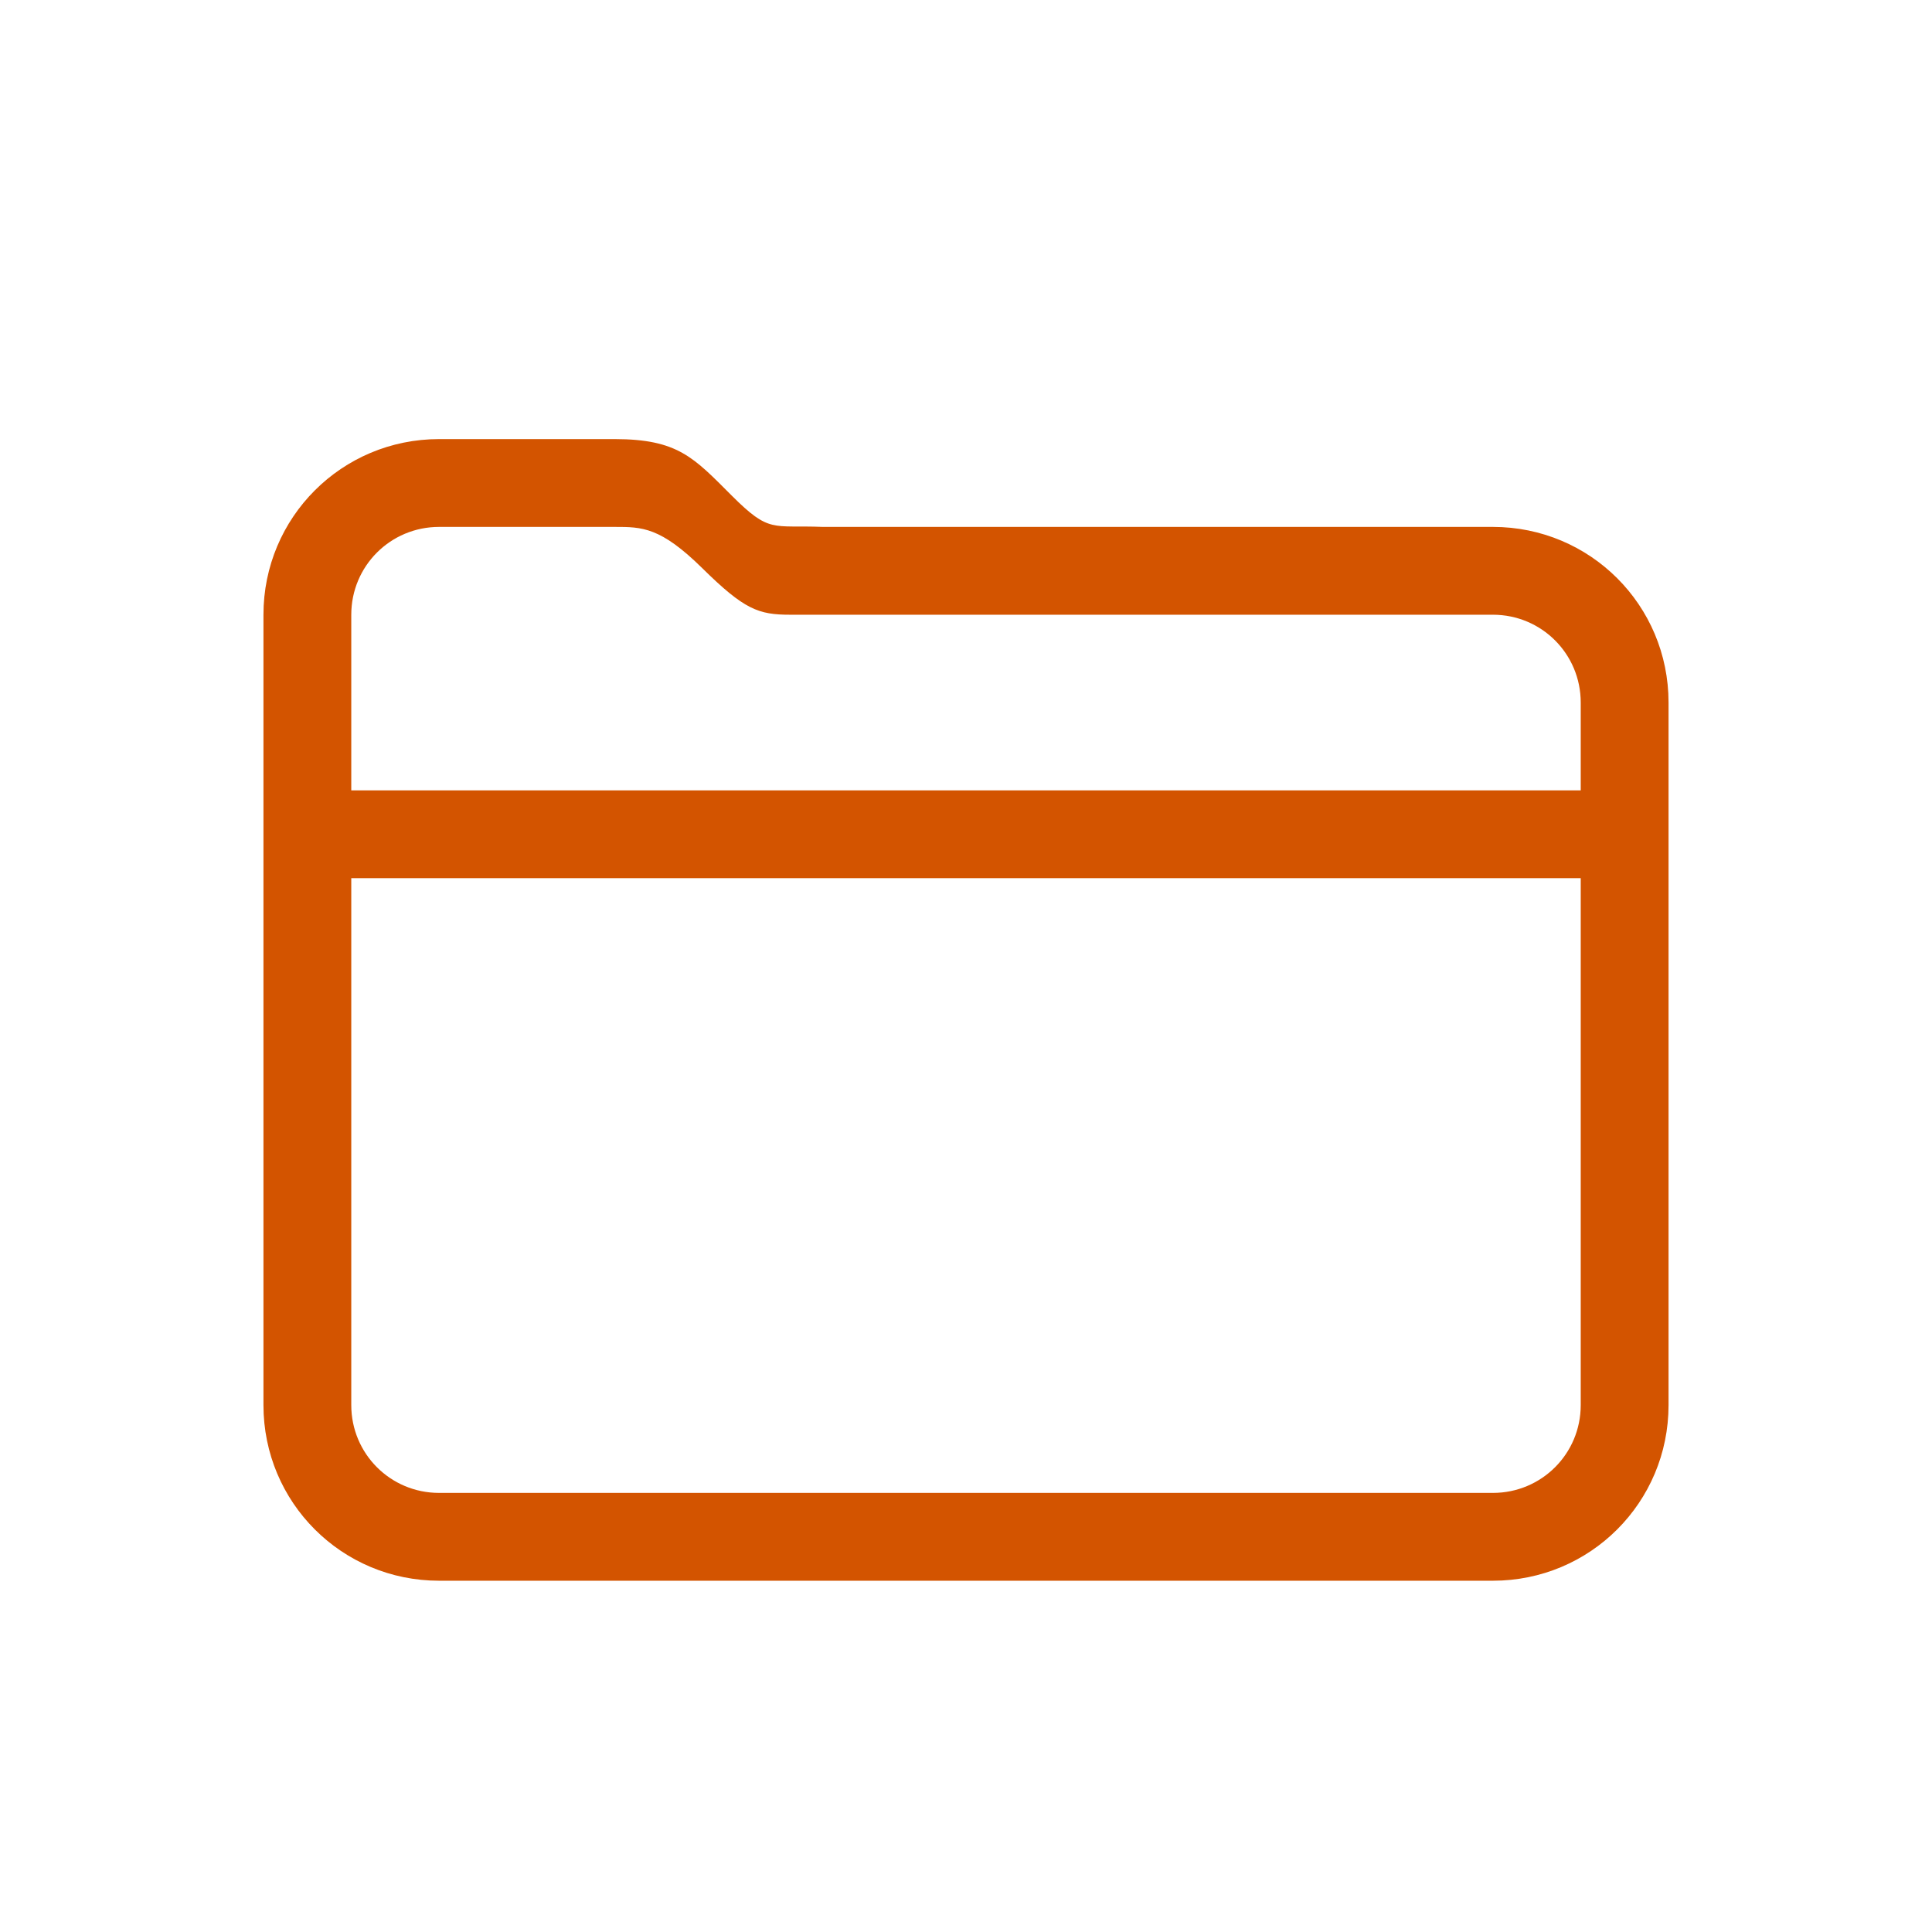
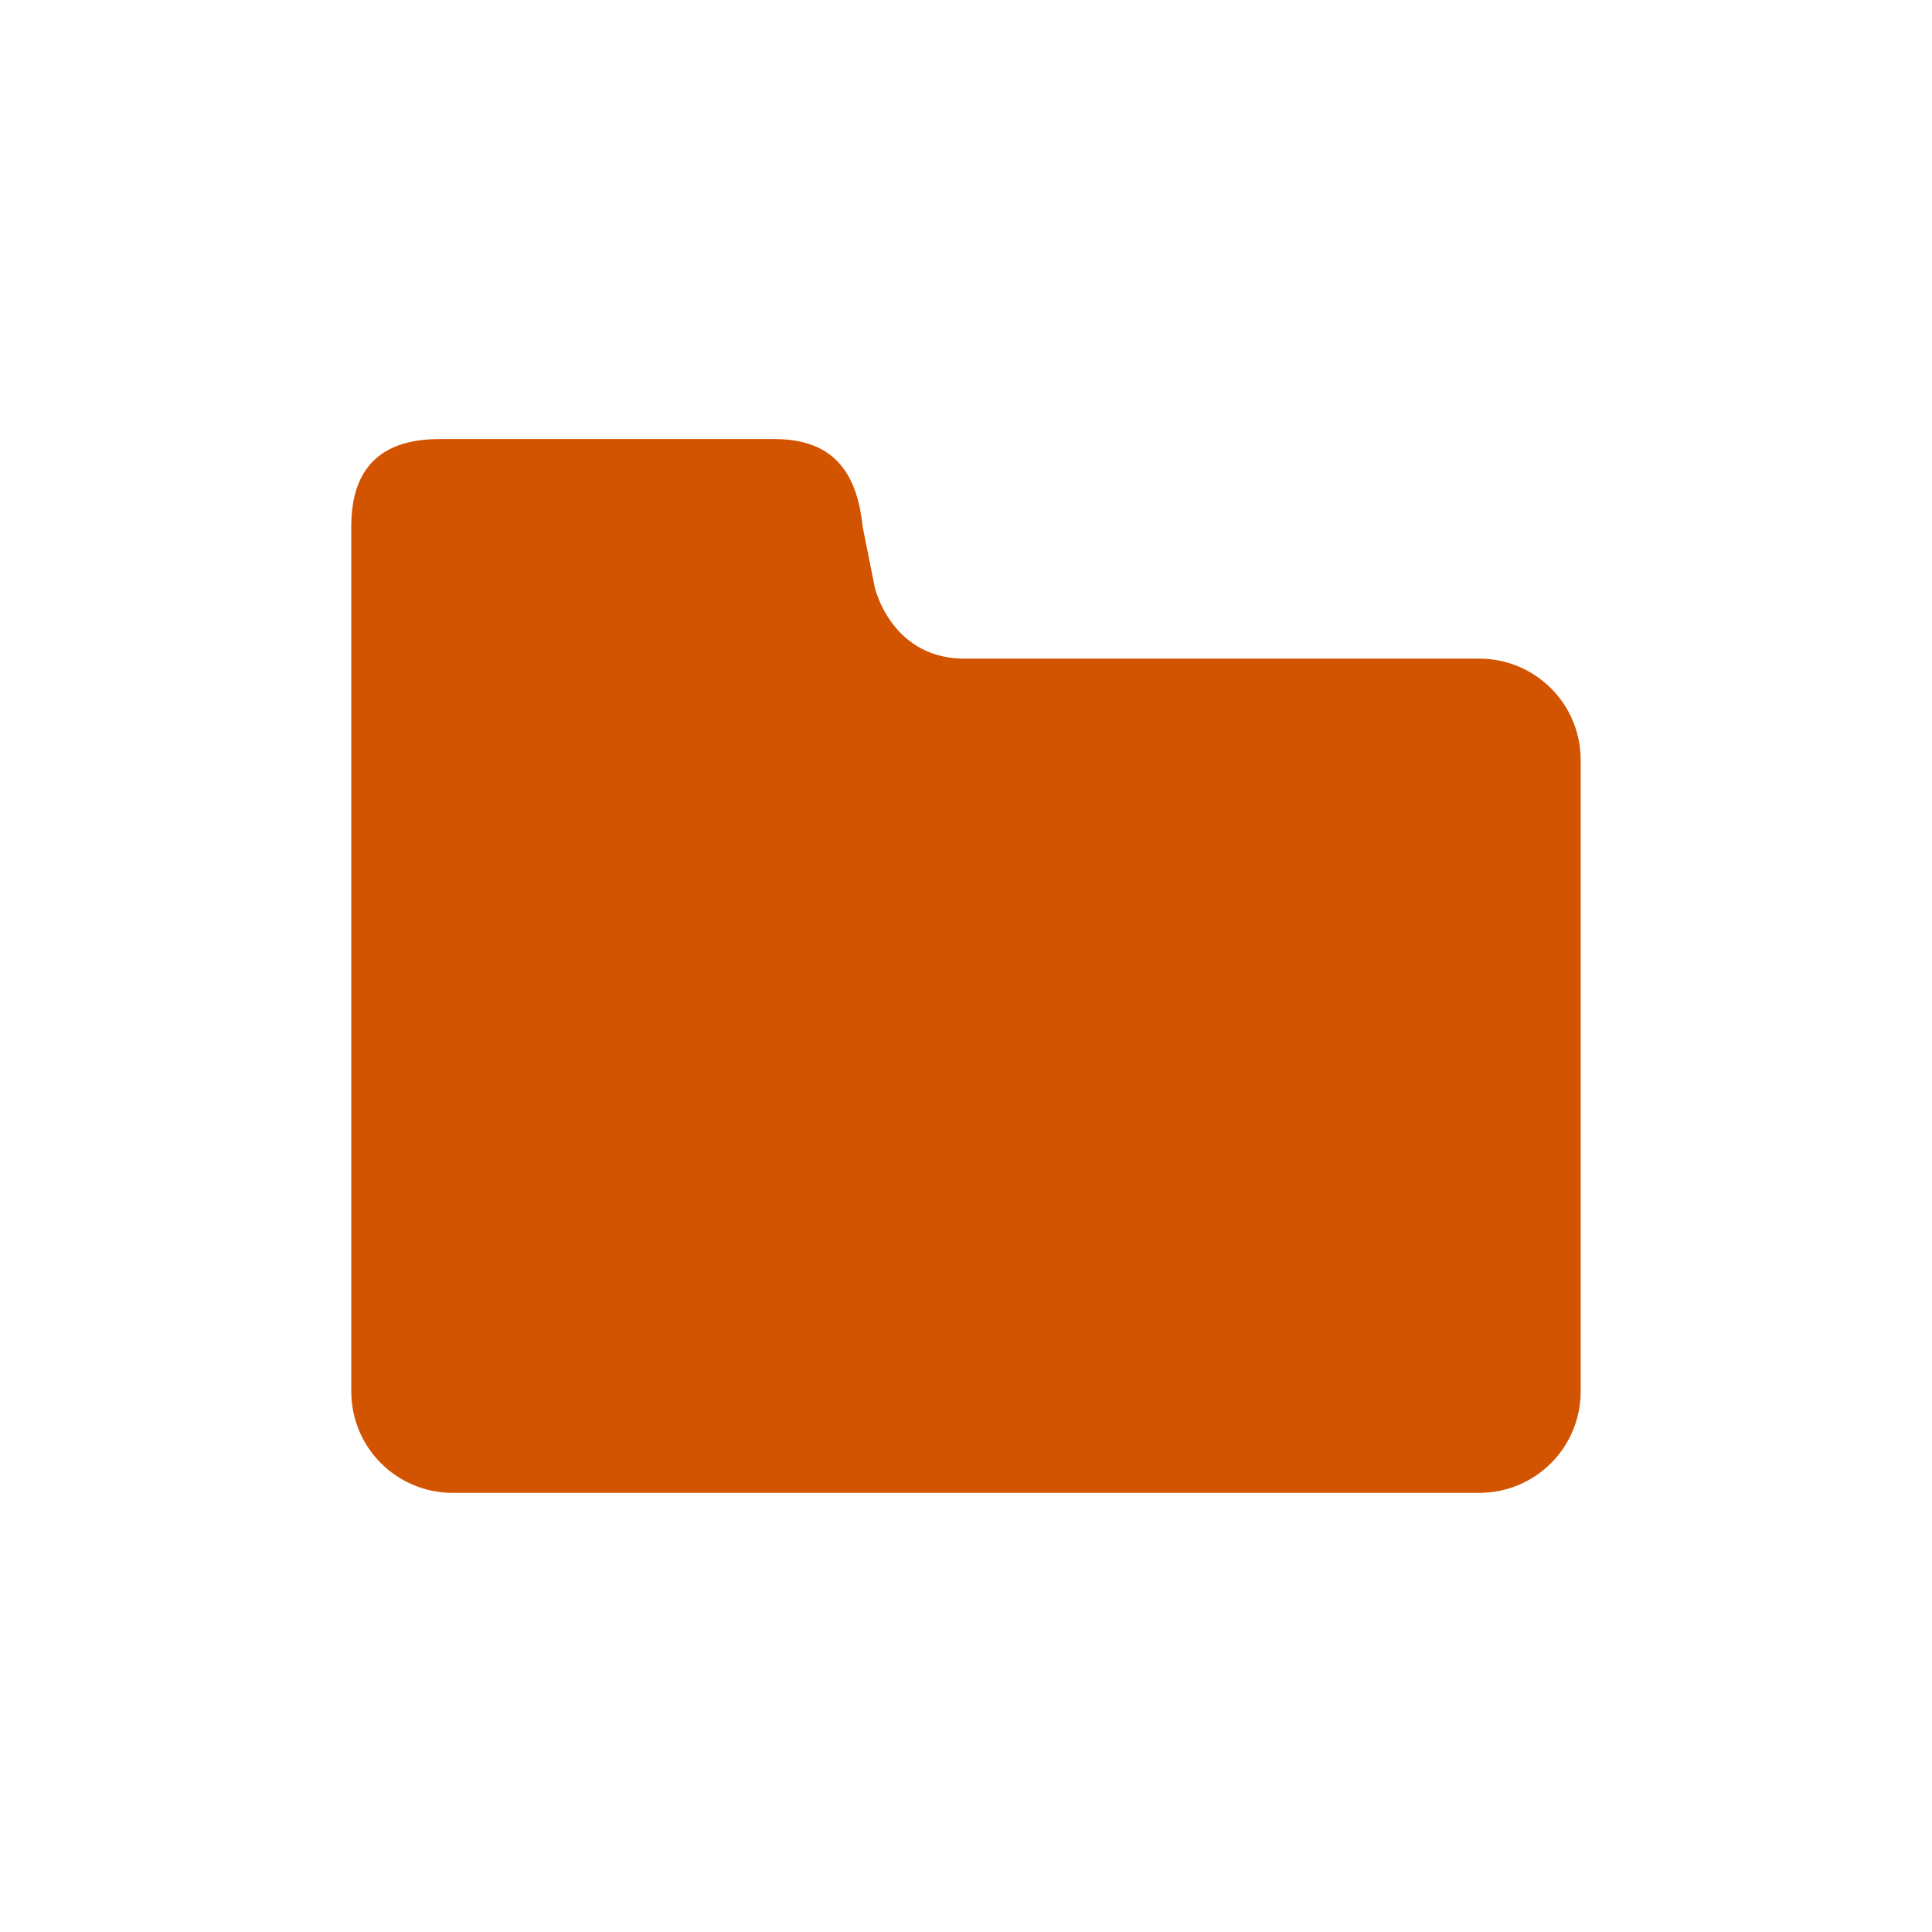
- <svg xmlns="http://www.w3.org/2000/svg" width="22" height="22" version="1.1">
-   <defs>
-     <style id="current-color-scheme" type="text/css">.ColorScheme-Text { color:#d35400; }</style>
+ <svg xmlns="http://www.w3.org/2000/svg" width="22" height="22" viewBox="0 0 5.821 5.821" version="1.1" id="svg5">
+   <defs id="defs2">
+     <style id="current-color-scheme" type="text/css">
+         .ColorScheme-Text { color:#d35400; }
+     </style>
  </defs>
-   <path class="ColorScheme-Text" d="m5 5c-1.108 0-2 0.892-2 2v9c0 1.108 0.892 2 2 2h12c1.108 0 2-0.892 2-2v-8c0-1.108-0.892-2-2-2h-7.629c-0.58-0.023-0.605 0.077-1.039-0.357-0.434-0.434-0.613-0.642-1.332-0.643zm0 1h2c0.311-1.7e-6 0.52 1.383e-4 0.998 0.471 0.479 0.472 0.639 0.529 1 0.529h8.002c0.554 0 1 0.446 1 1v1h-14v-2c0-0.554 0.446-1 1-1zm-1 4h14v6c0 0.554-0.446 1-1 1h-12c-0.554 0-1-0.446-1-1z" fill="currentColor" />
+   <path id="rect1118" style="fill:currentColor;stroke-width:1" class="ColorScheme-Text" d="M 5,5 C 4.129,5 4,5.575 4,6 V 8.656 9.711 15.844 C 4,16.484 4.516,17 5.156,17 h 11.688 C 17.484,17 18,16.484 18,15.844 V 8.656 C 18,8.016 17.484,7.5 16.844,7.5 H 10.941 C 10.136,7.471 9.961,6.686 9.961,6.686 L 9.824,6 C 9.767,5.451 9.545,5 8.824,5 Z" transform="scale(0.2645833)" />
</svg>
